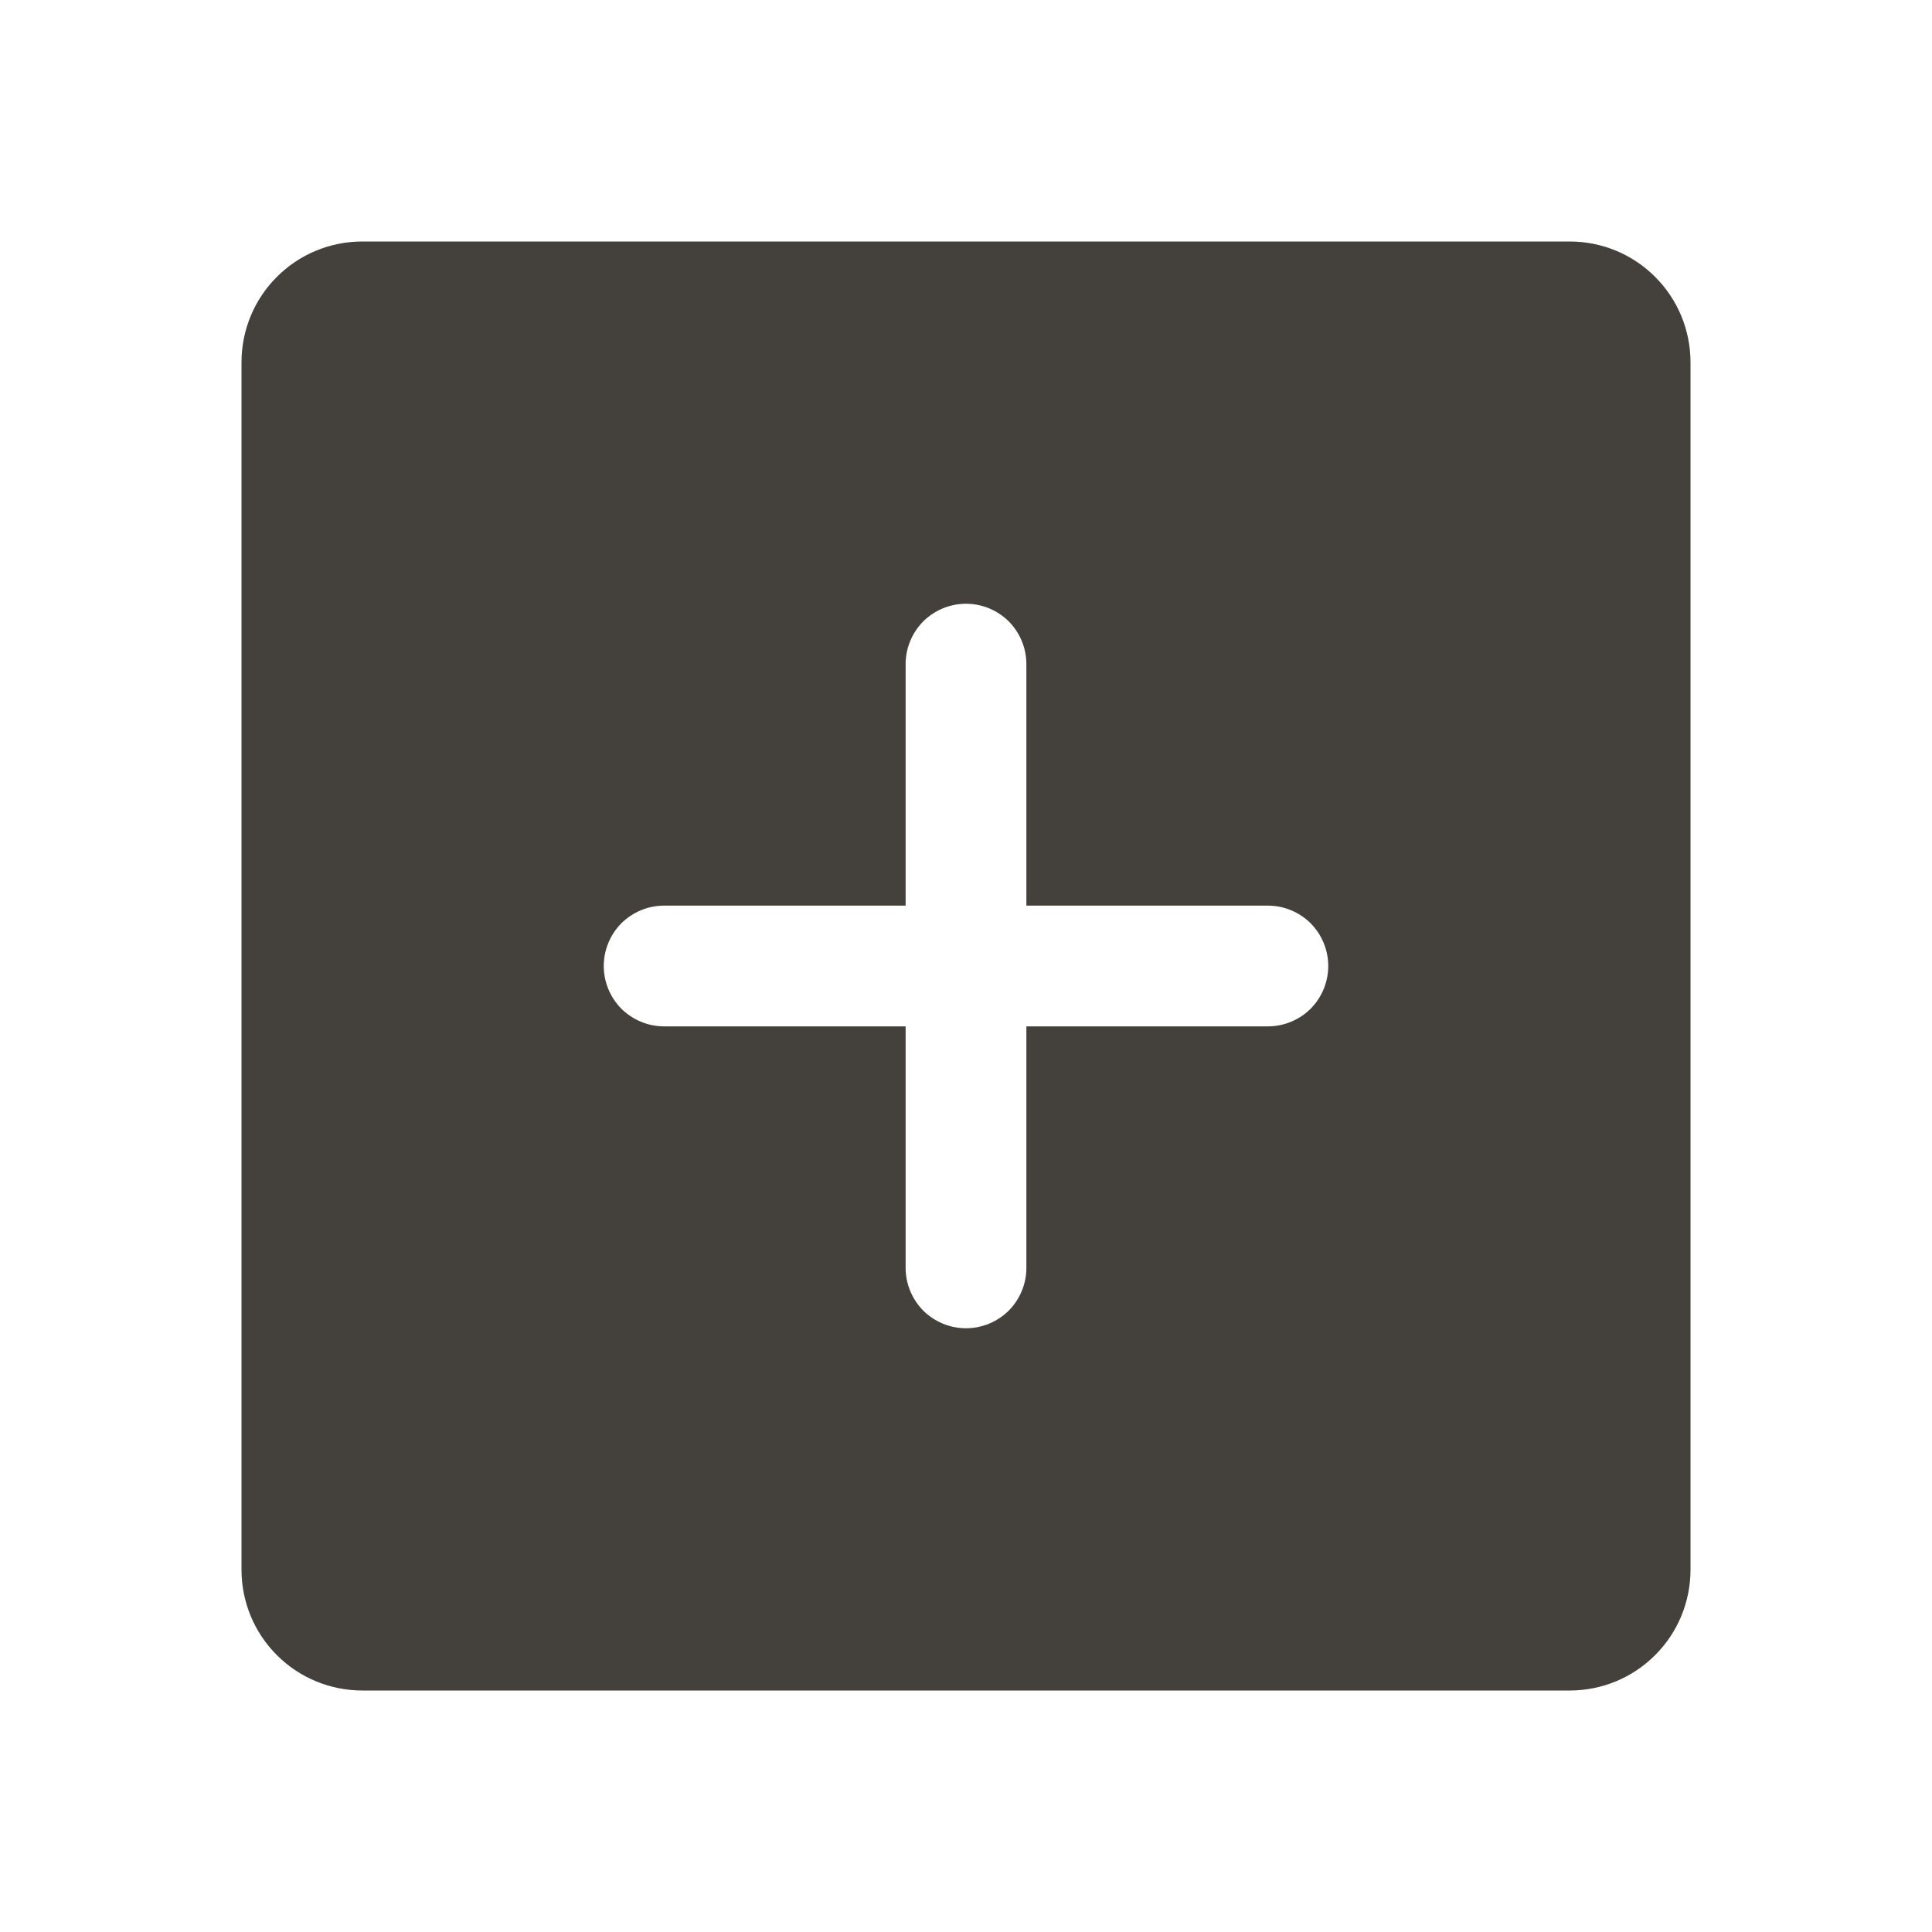
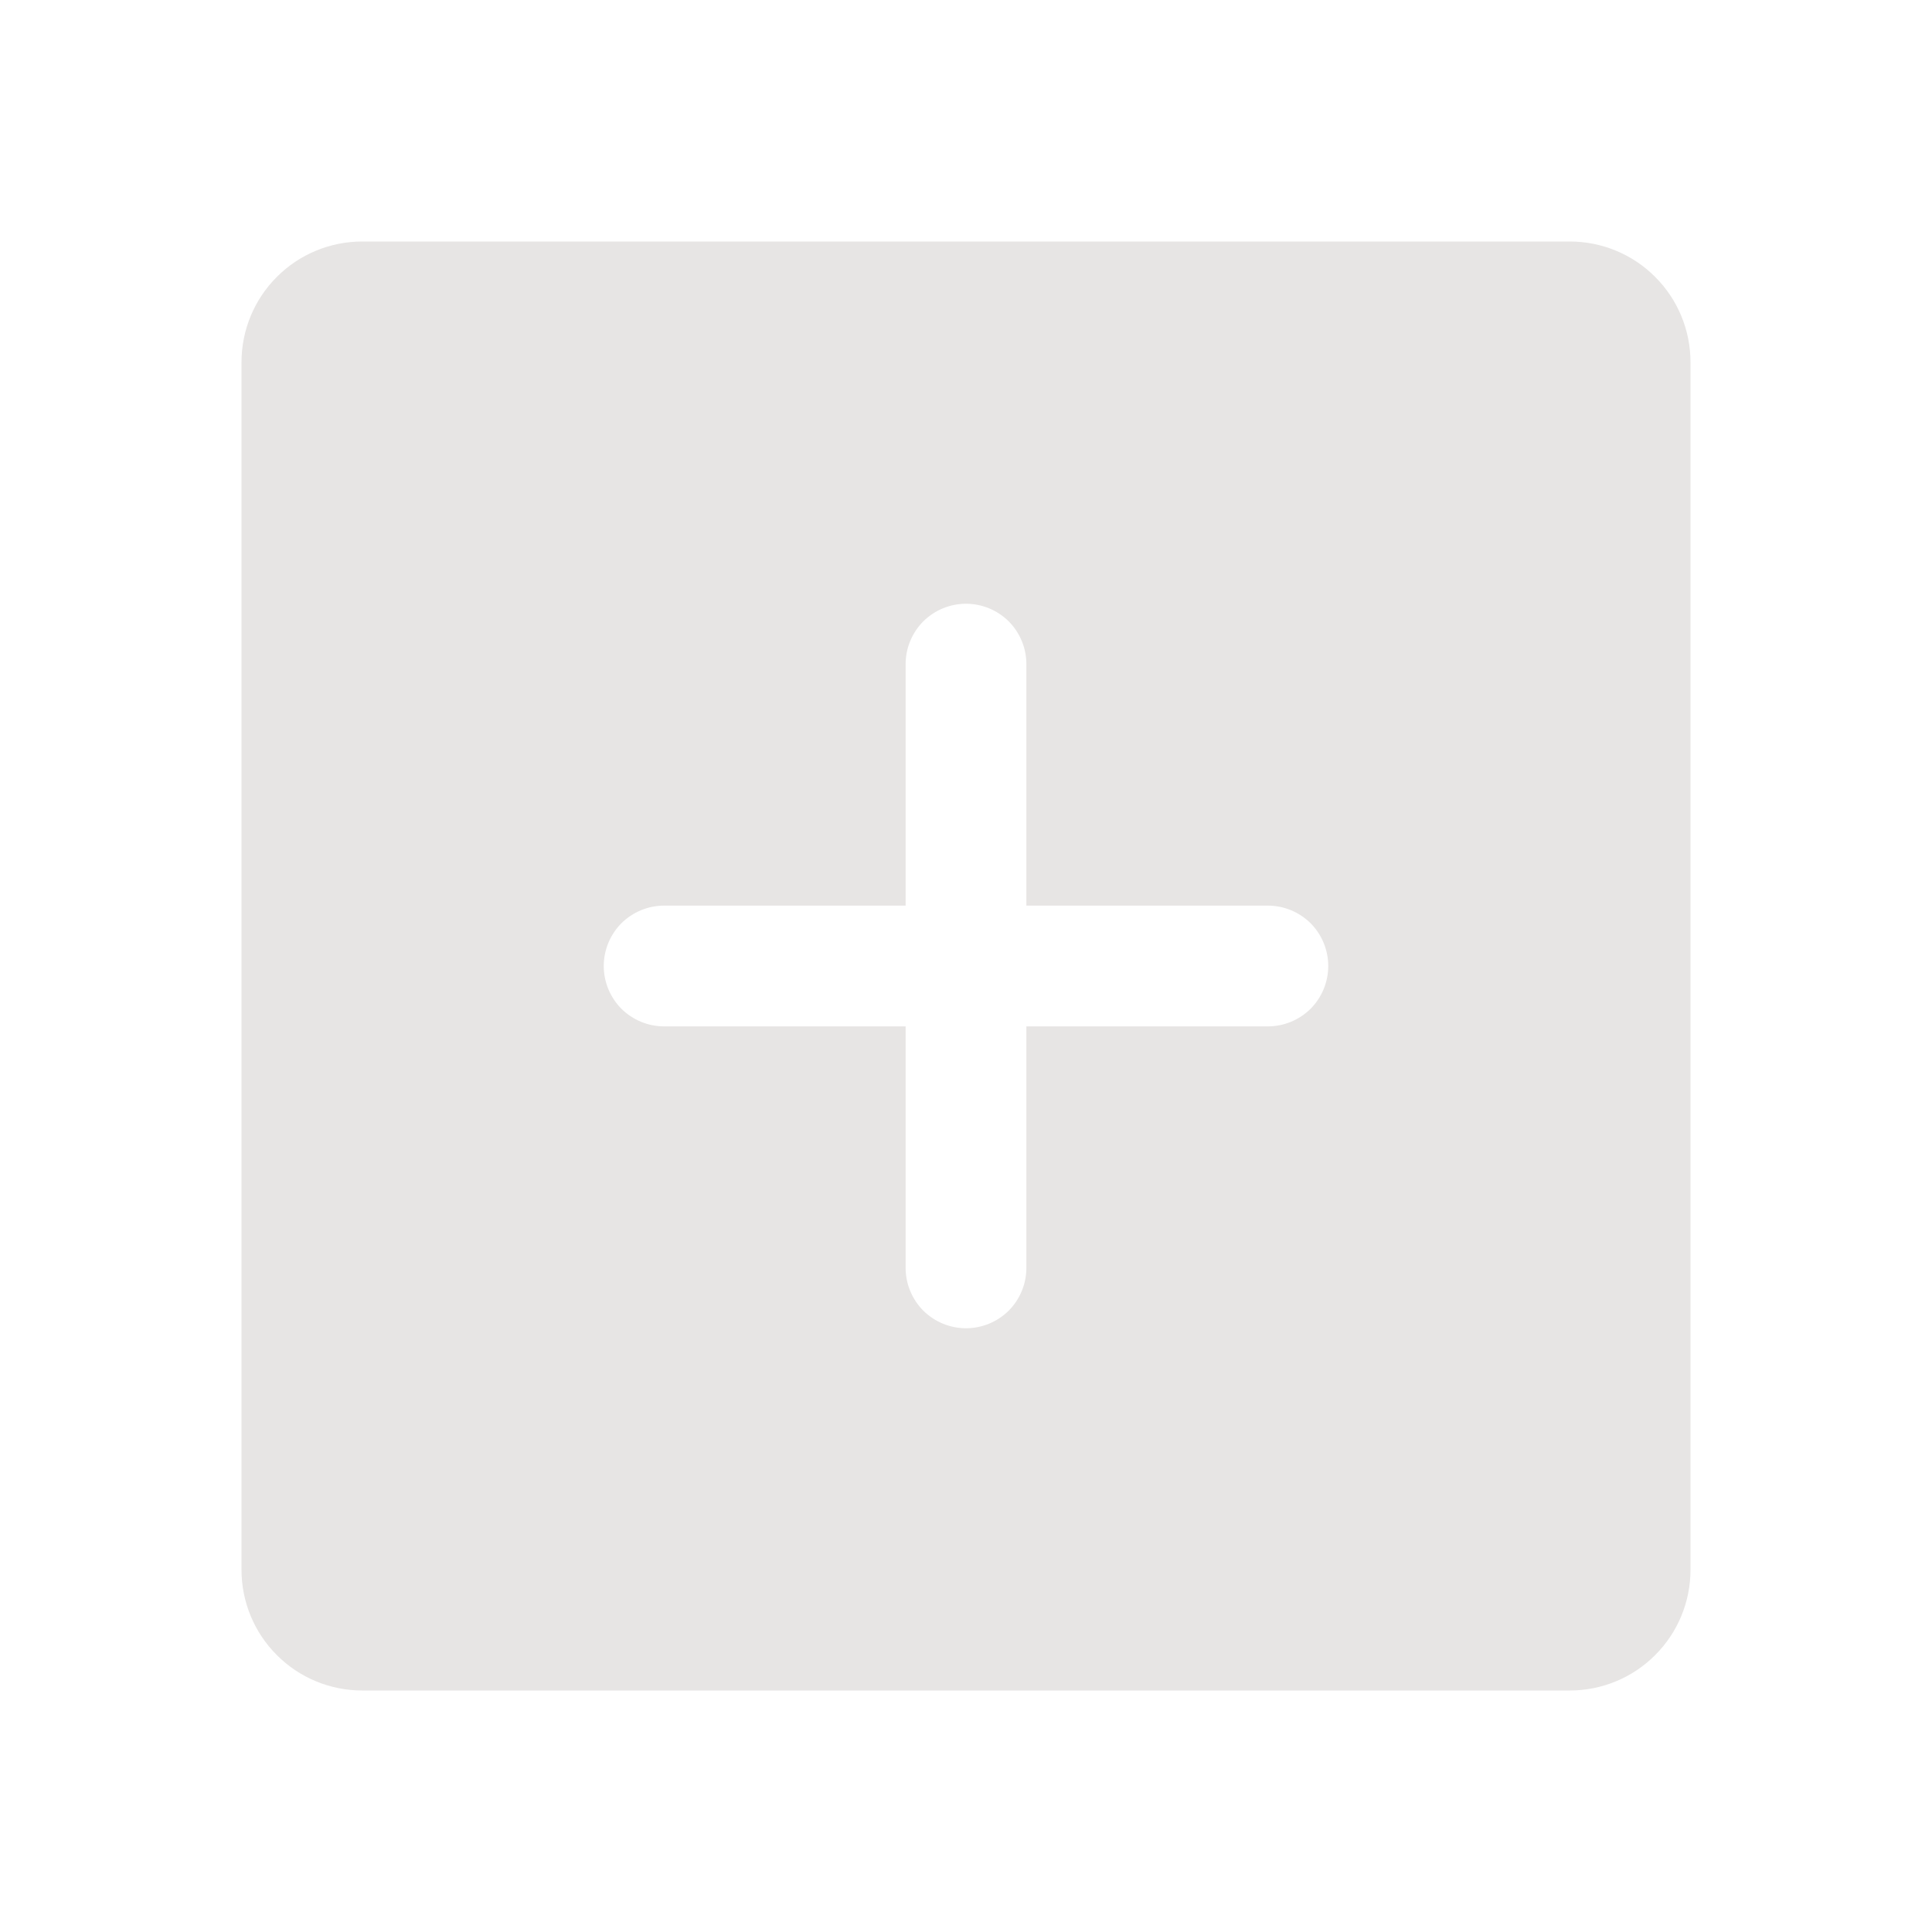
<svg xmlns="http://www.w3.org/2000/svg" width="16" height="16" viewBox="0 0 16 16" fill="none">
-   <path d="M13 2H3C2.735 2 2.48 2.105 2.293 2.293C2.105 2.48 2 2.735 2 3V13C2 13.265 2.105 13.52 2.293 13.707C2.48 13.895 2.735 14 3 14H13C13.265 14 13.52 13.895 13.707 13.707C13.895 13.52 14 13.265 14 13V3C14 2.735 13.895 2.48 13.707 2.293C13.52 2.105 13.265 2 13 2ZM10.5 8.5H8.5V10.5C8.5 10.633 8.447 10.76 8.354 10.854C8.26 10.947 8.133 11 8 11C7.867 11 7.74 10.947 7.646 10.854C7.553 10.76 7.5 10.633 7.5 10.5V8.5H5.5C5.367 8.5 5.24 8.447 5.146 8.354C5.053 8.26 5 8.133 5 8C5 7.867 5.053 7.74 5.146 7.646C5.24 7.553 5.367 7.5 5.5 7.5H7.5V5.5C7.5 5.367 7.553 5.24 7.646 5.146C7.74 5.053 7.867 5 8 5C8.133 5 8.26 5.053 8.354 5.146C8.447 5.24 8.5 5.367 8.5 5.5V7.5H10.5C10.633 7.5 10.76 7.553 10.854 7.646C10.947 7.74 11 7.867 11 8C11 8.133 10.947 8.26 10.854 8.354C10.76 8.447 10.633 8.5 10.5 8.5Z" fill="#44403C" />
+   <path d="M13 2H3C2.735 2 2.48 2.105 2.293 2.293C2.105 2.48 2 2.735 2 3V13C2 13.265 2.105 13.52 2.293 13.707C2.48 13.895 2.735 14 3 14H13C13.265 14 13.52 13.895 13.707 13.707C13.895 13.52 14 13.265 14 13V3C14 2.735 13.895 2.48 13.707 2.293C13.52 2.105 13.265 2 13 2ZM10.5 8.5H8.5V10.5C8.5 10.633 8.447 10.76 8.354 10.854C8.26 10.947 8.133 11 8 11C7.867 11 7.74 10.947 7.646 10.854C7.553 10.76 7.5 10.633 7.5 10.5V8.5H5.5C5.367 8.5 5.24 8.447 5.146 8.354C5.053 8.26 5 8.133 5 8C5 7.867 5.053 7.74 5.146 7.646C5.24 7.553 5.367 7.5 5.5 7.5H7.5V5.5C7.5 5.367 7.553 5.24 7.646 5.146C7.74 5.053 7.867 5 8 5C8.133 5 8.26 5.053 8.354 5.146C8.447 5.24 8.5 5.367 8.5 5.5V7.5H10.5C10.633 7.5 10.76 7.553 10.854 7.646C10.947 7.74 11 7.867 11 8C11 8.133 10.947 8.26 10.854 8.354C10.76 8.447 10.633 8.5 10.5 8.5Z" fill="#E7E5E4" />
</svg>
